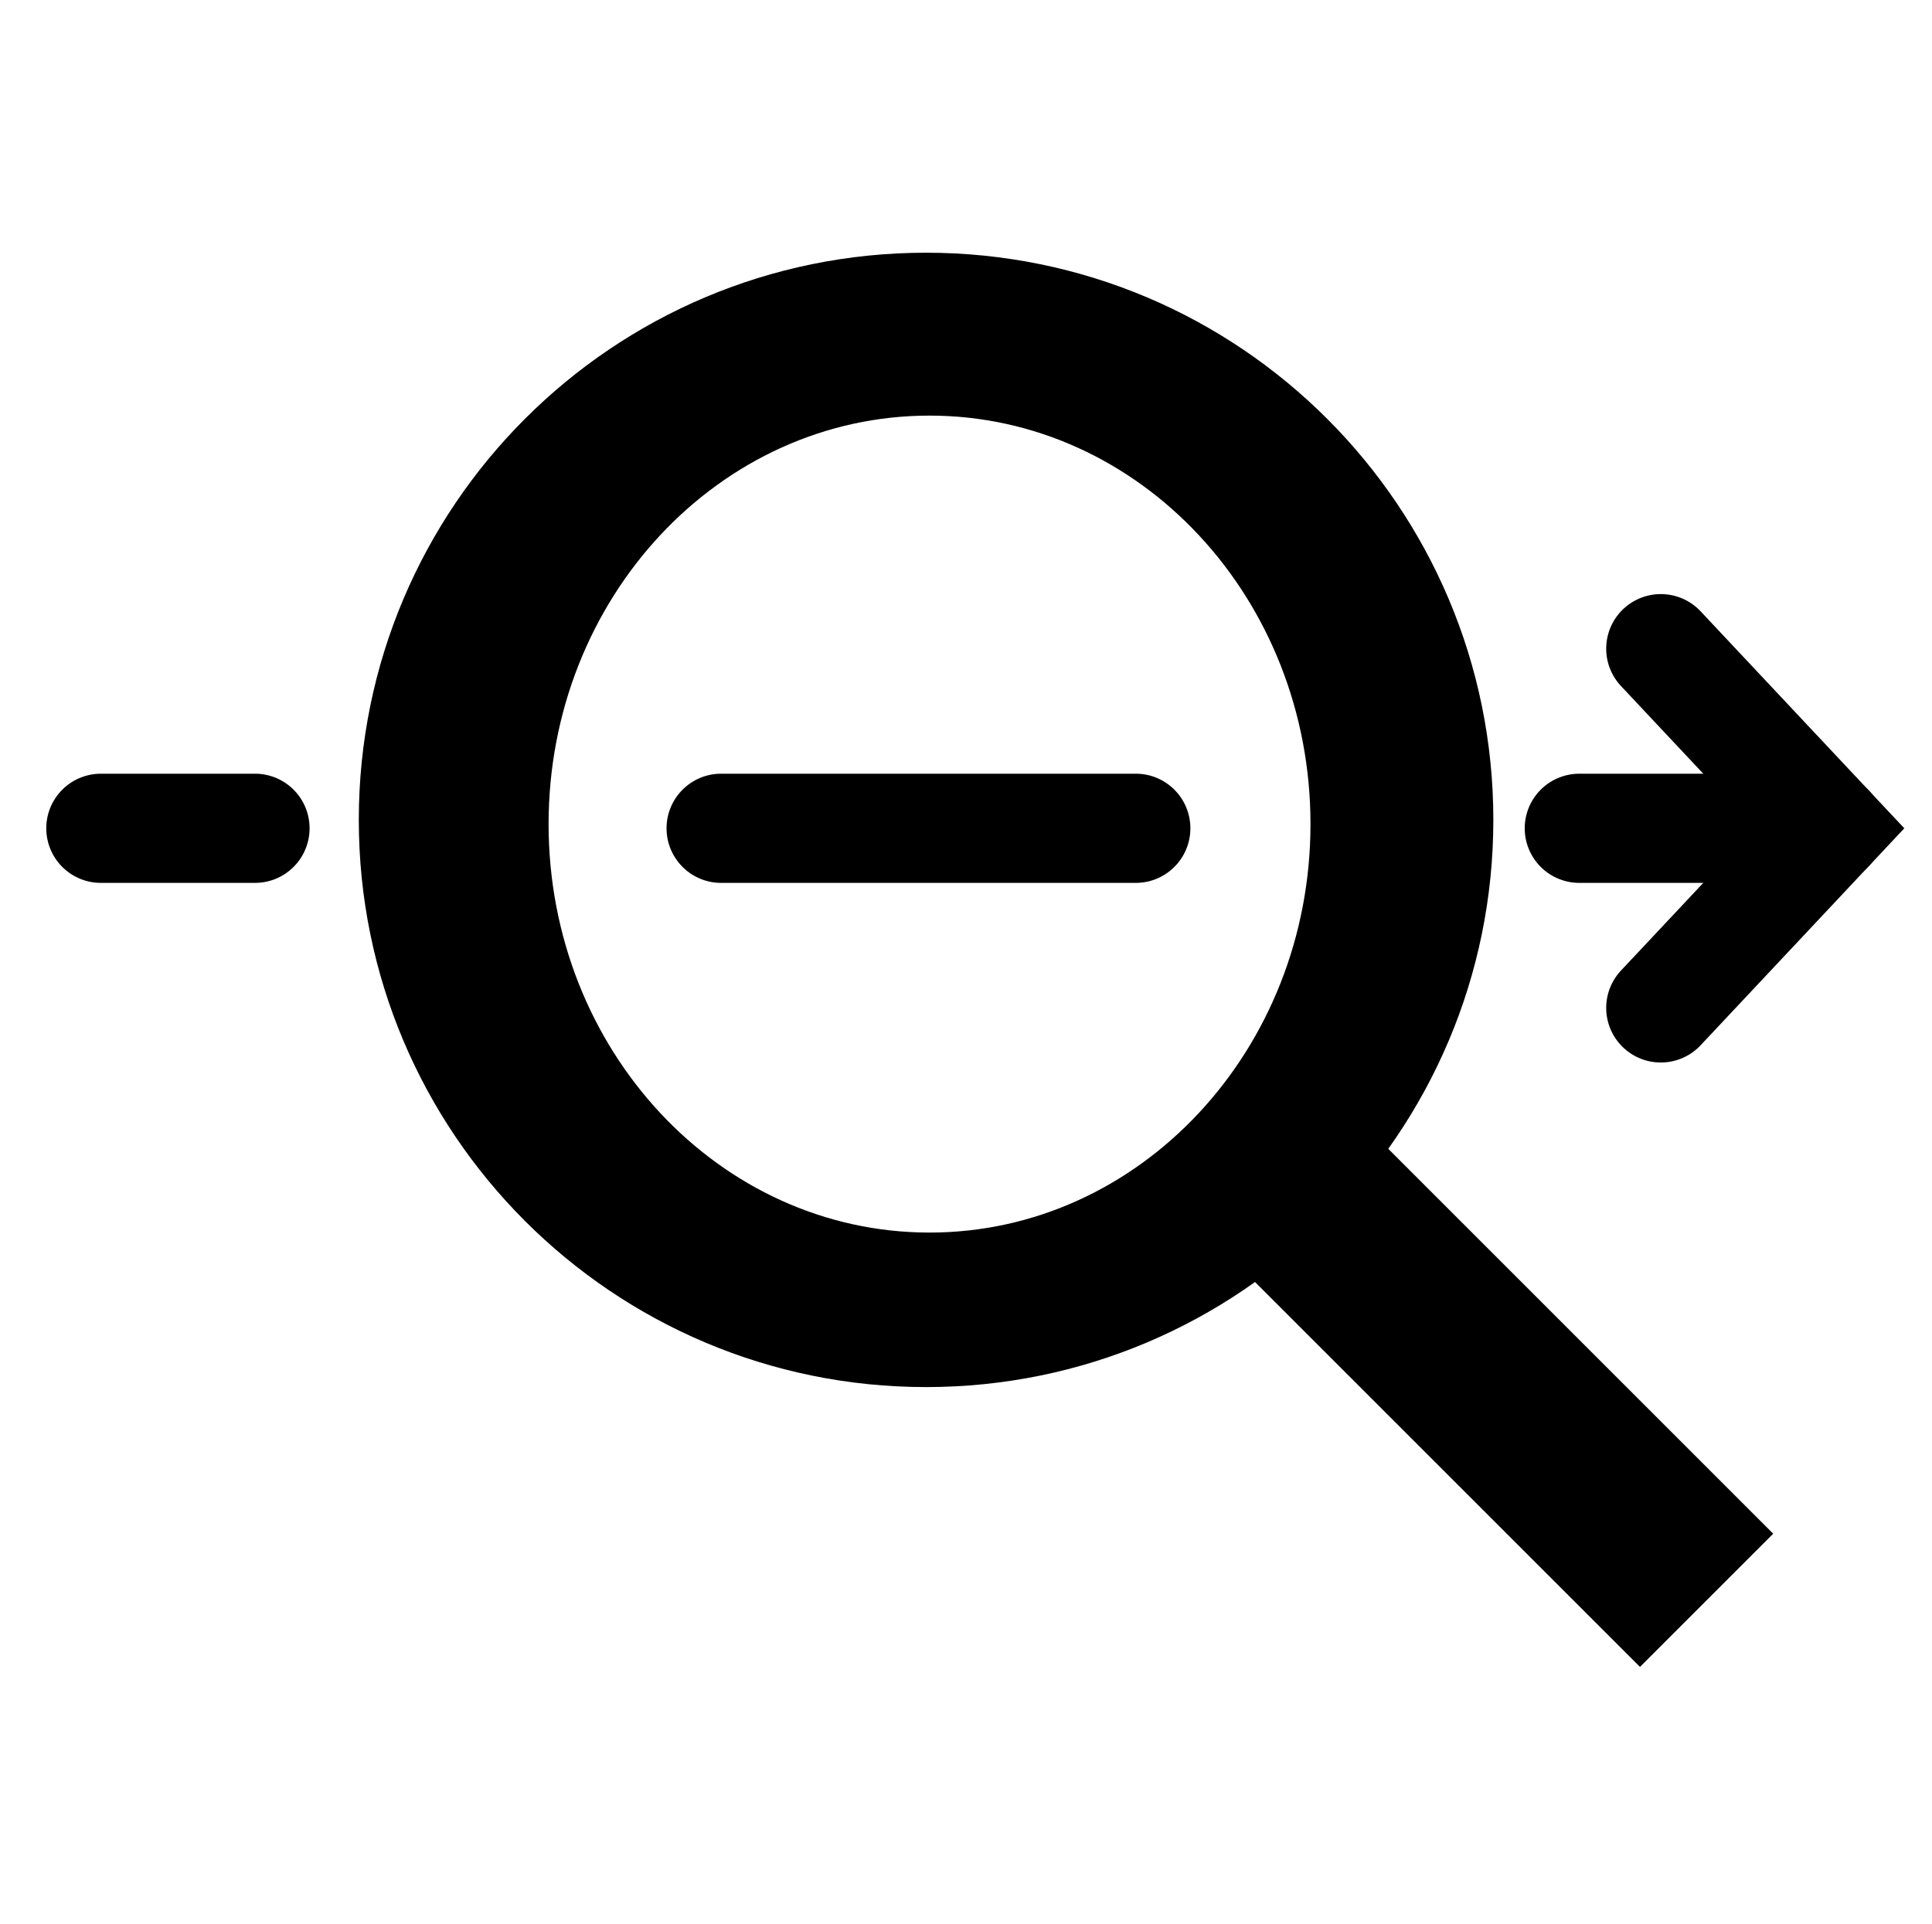
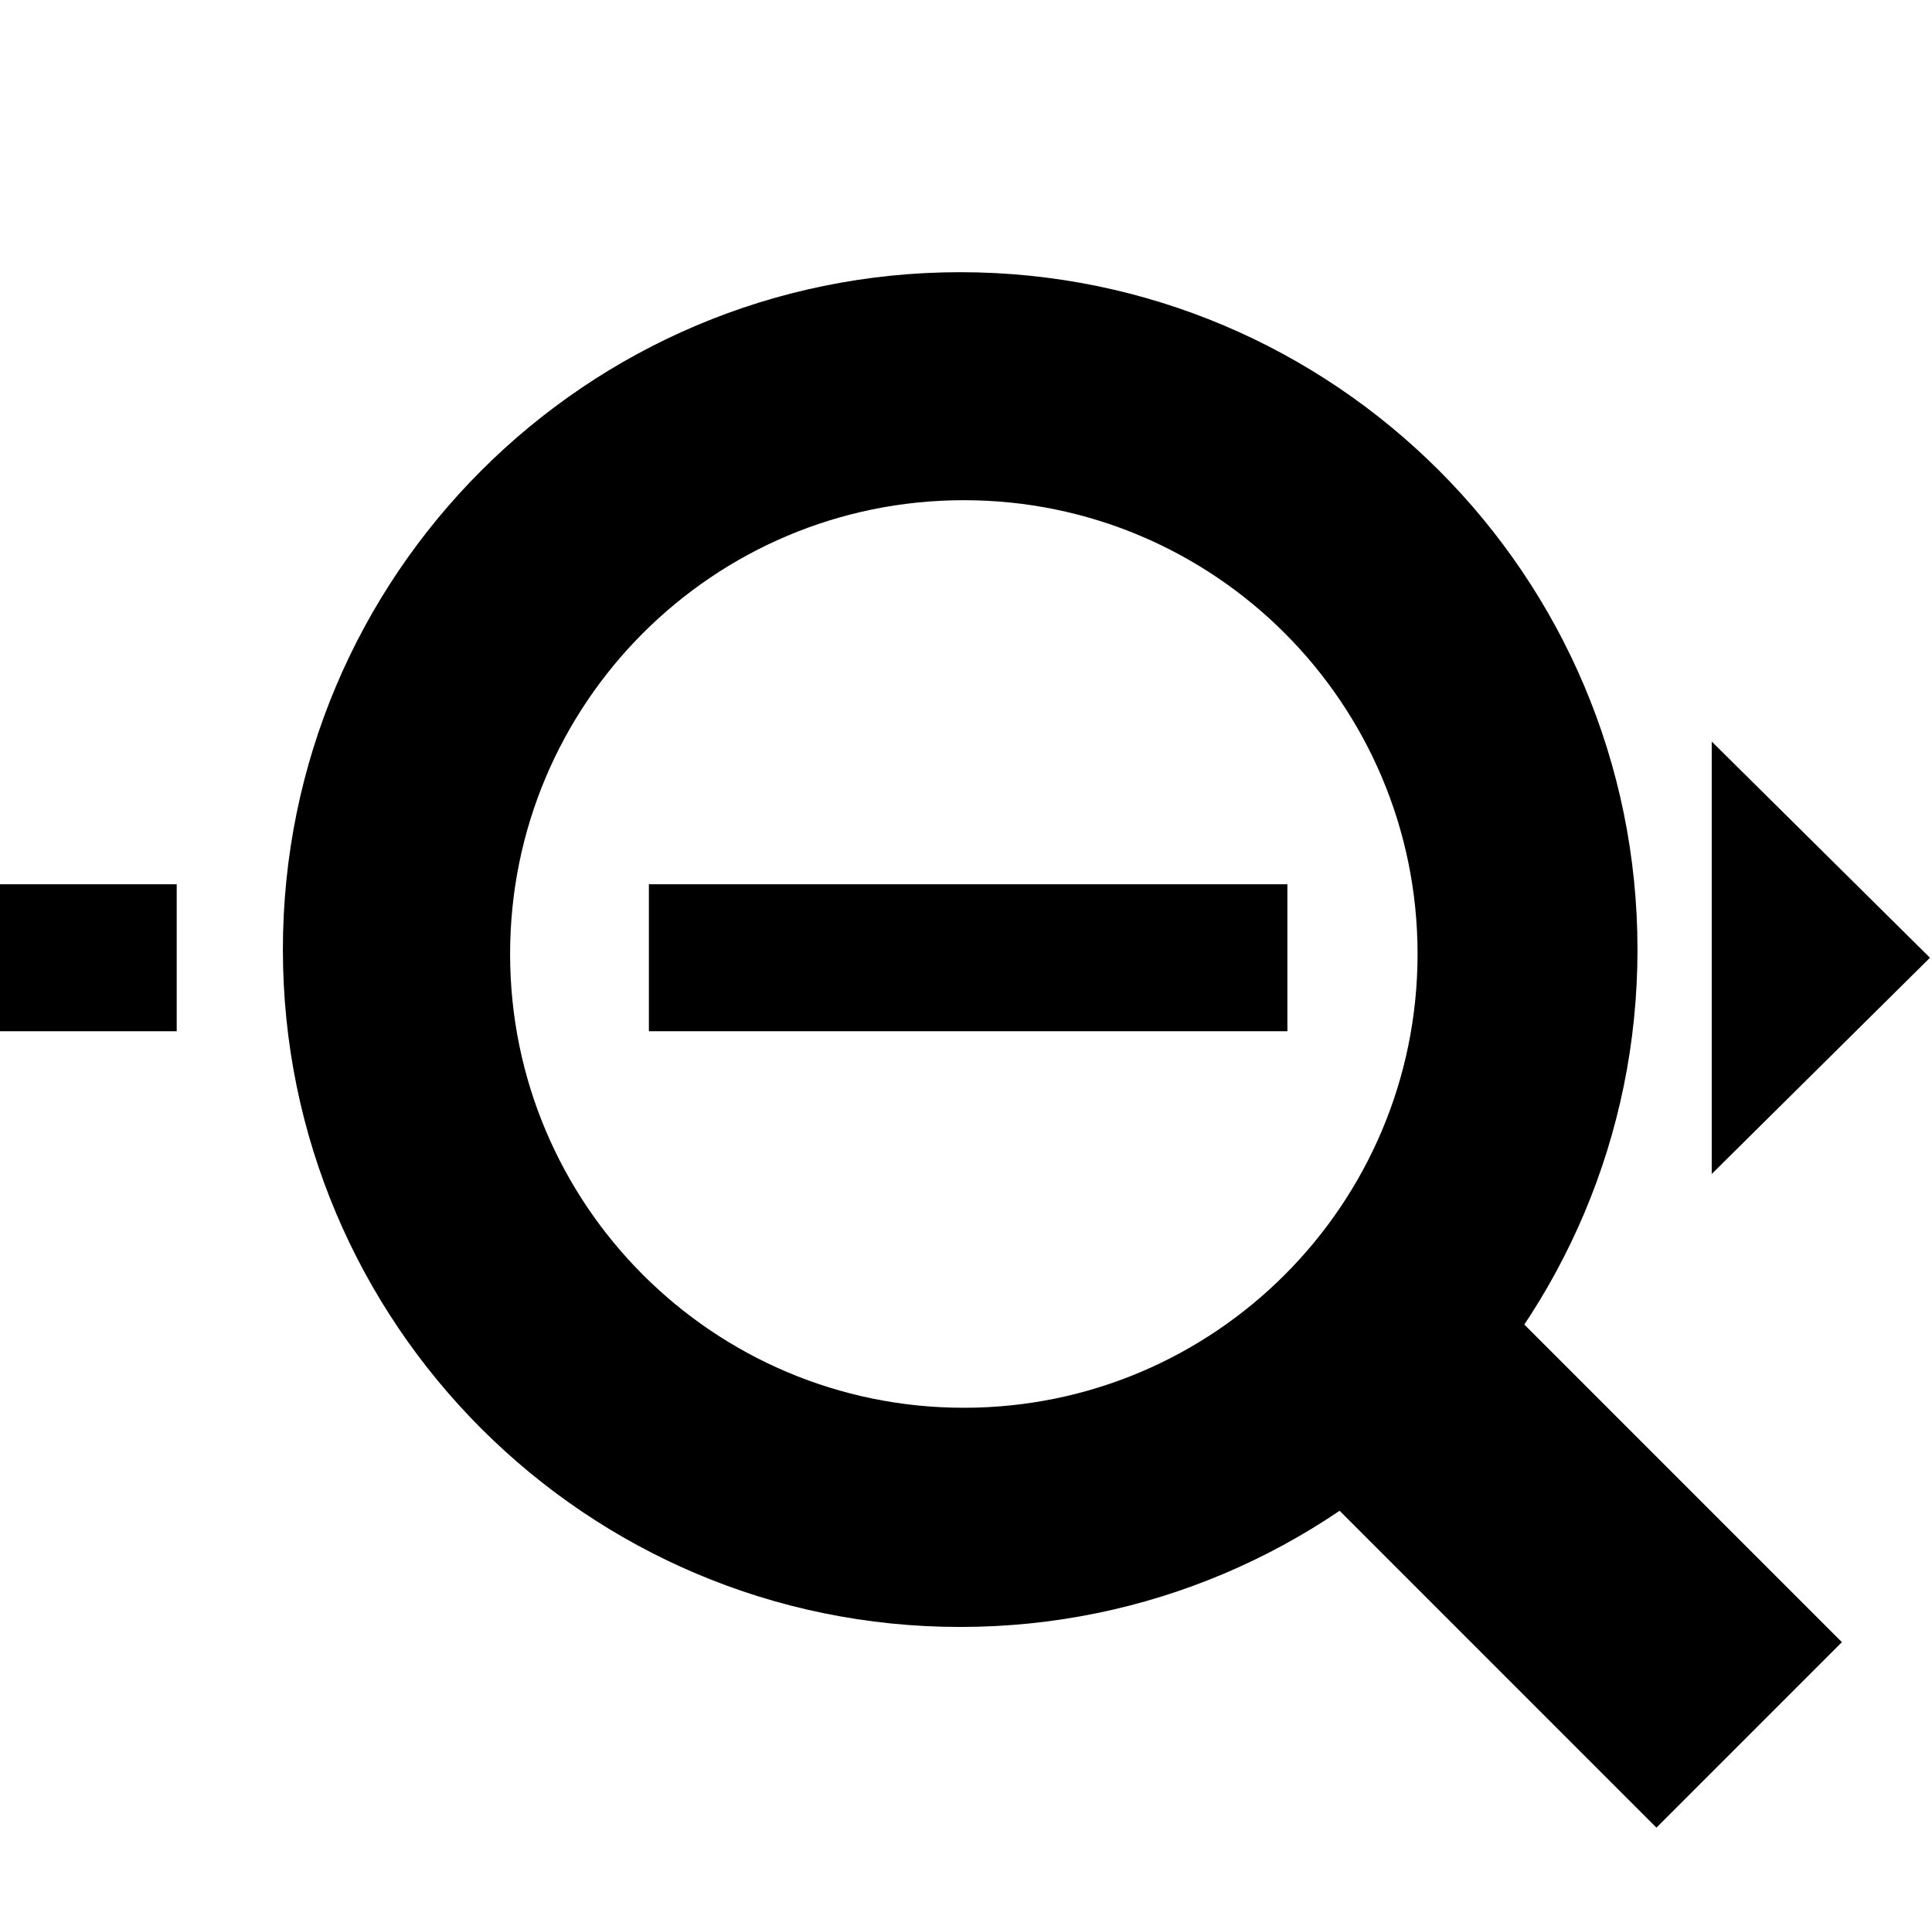
- <svg xmlns="http://www.w3.org/2000/svg" width="460" height="458" viewBox="0 0 460 458" fill="none">
-   <path d="M220.492 60.177C295.085 60.177 355.556 120.647 355.556 195.241C355.556 269.834 295.085 330.304 220.492 330.304C145.899 330.304 85.429 269.834 85.429 195.241C85.429 120.647 145.899 60.177 220.492 60.177ZM221.317 98.969C171.224 98.969 130.616 142.519 130.616 196.24C130.616 249.96 171.224 293.51 221.317 293.51C271.41 293.51 312.019 249.961 312.02 196.24C312.02 142.519 271.41 98.969 221.317 98.969Z" fill="black" />
-   <rect x="288.921" y="295.388" width="44.858" height="143.615" transform="rotate(-45 288.921 295.388)" fill="black" />
-   <path d="M171.702 184.241C164.522 184.241 158.702 190.062 158.702 197.241C158.702 204.421 164.522 210.241 171.702 210.241L171.702 197.241L171.702 184.241ZM270.424 210.24C277.603 210.24 283.424 204.42 283.424 197.24C283.423 190.06 277.603 184.24 270.423 184.24L270.424 197.24L270.424 210.24ZM171.702 197.241L171.702 210.241L270.424 210.24L270.424 197.24L270.423 184.24L171.702 184.241L171.702 197.241Z" fill="black" />
-   <path d="M24.015 197.241L60.711 197.241" stroke="black" stroke-width="26" stroke-linecap="round" />
-   <path d="M376.027 197.241L435.577 197.241" stroke="black" stroke-width="26" stroke-linecap="round" />
-   <path d="M395.427 154.468L435.577 197.241L395.427 240.013" stroke="black" stroke-width="26" stroke-linecap="round" />
+ <svg xmlns="http://www.w3.org/2000/svg" width="462" height="458" viewBox="0 0 462 458" fill="none">
+   <path d="M461.513 229L409.329 280.697L409.329 177.303L461.513 229Z" fill="black" />
+   <rect x="155.169" y="211.429" width="152.687" height="35.142" fill="black" />
+   <path d="M6.77524e-05 211.429H42.255V246.572H6.77524e-05V211.429Z" fill="black" />
+   <path d="M229.61 65.082C319.06 65.083 391.574 137.596 391.574 227.046C391.574 316.496 319.06 389.009 229.61 389.009C140.16 389.009 67.646 316.496 67.646 227.046C67.646 137.596 140.16 65.082 229.61 65.082ZM230.481 119.598C170.558 119.598 121.98 168.177 121.98 228.1C121.98 288.024 170.558 336.601 230.481 336.601C290.405 336.601 338.983 288.024 338.983 228.1C338.983 168.176 290.405 119.598 230.481 119.598Z" fill="black" />
+   <rect x="287.891" y="328.774" width="62.714" height="153.04" transform="rotate(-45 287.891 328.774)" fill="black" />
</svg>
